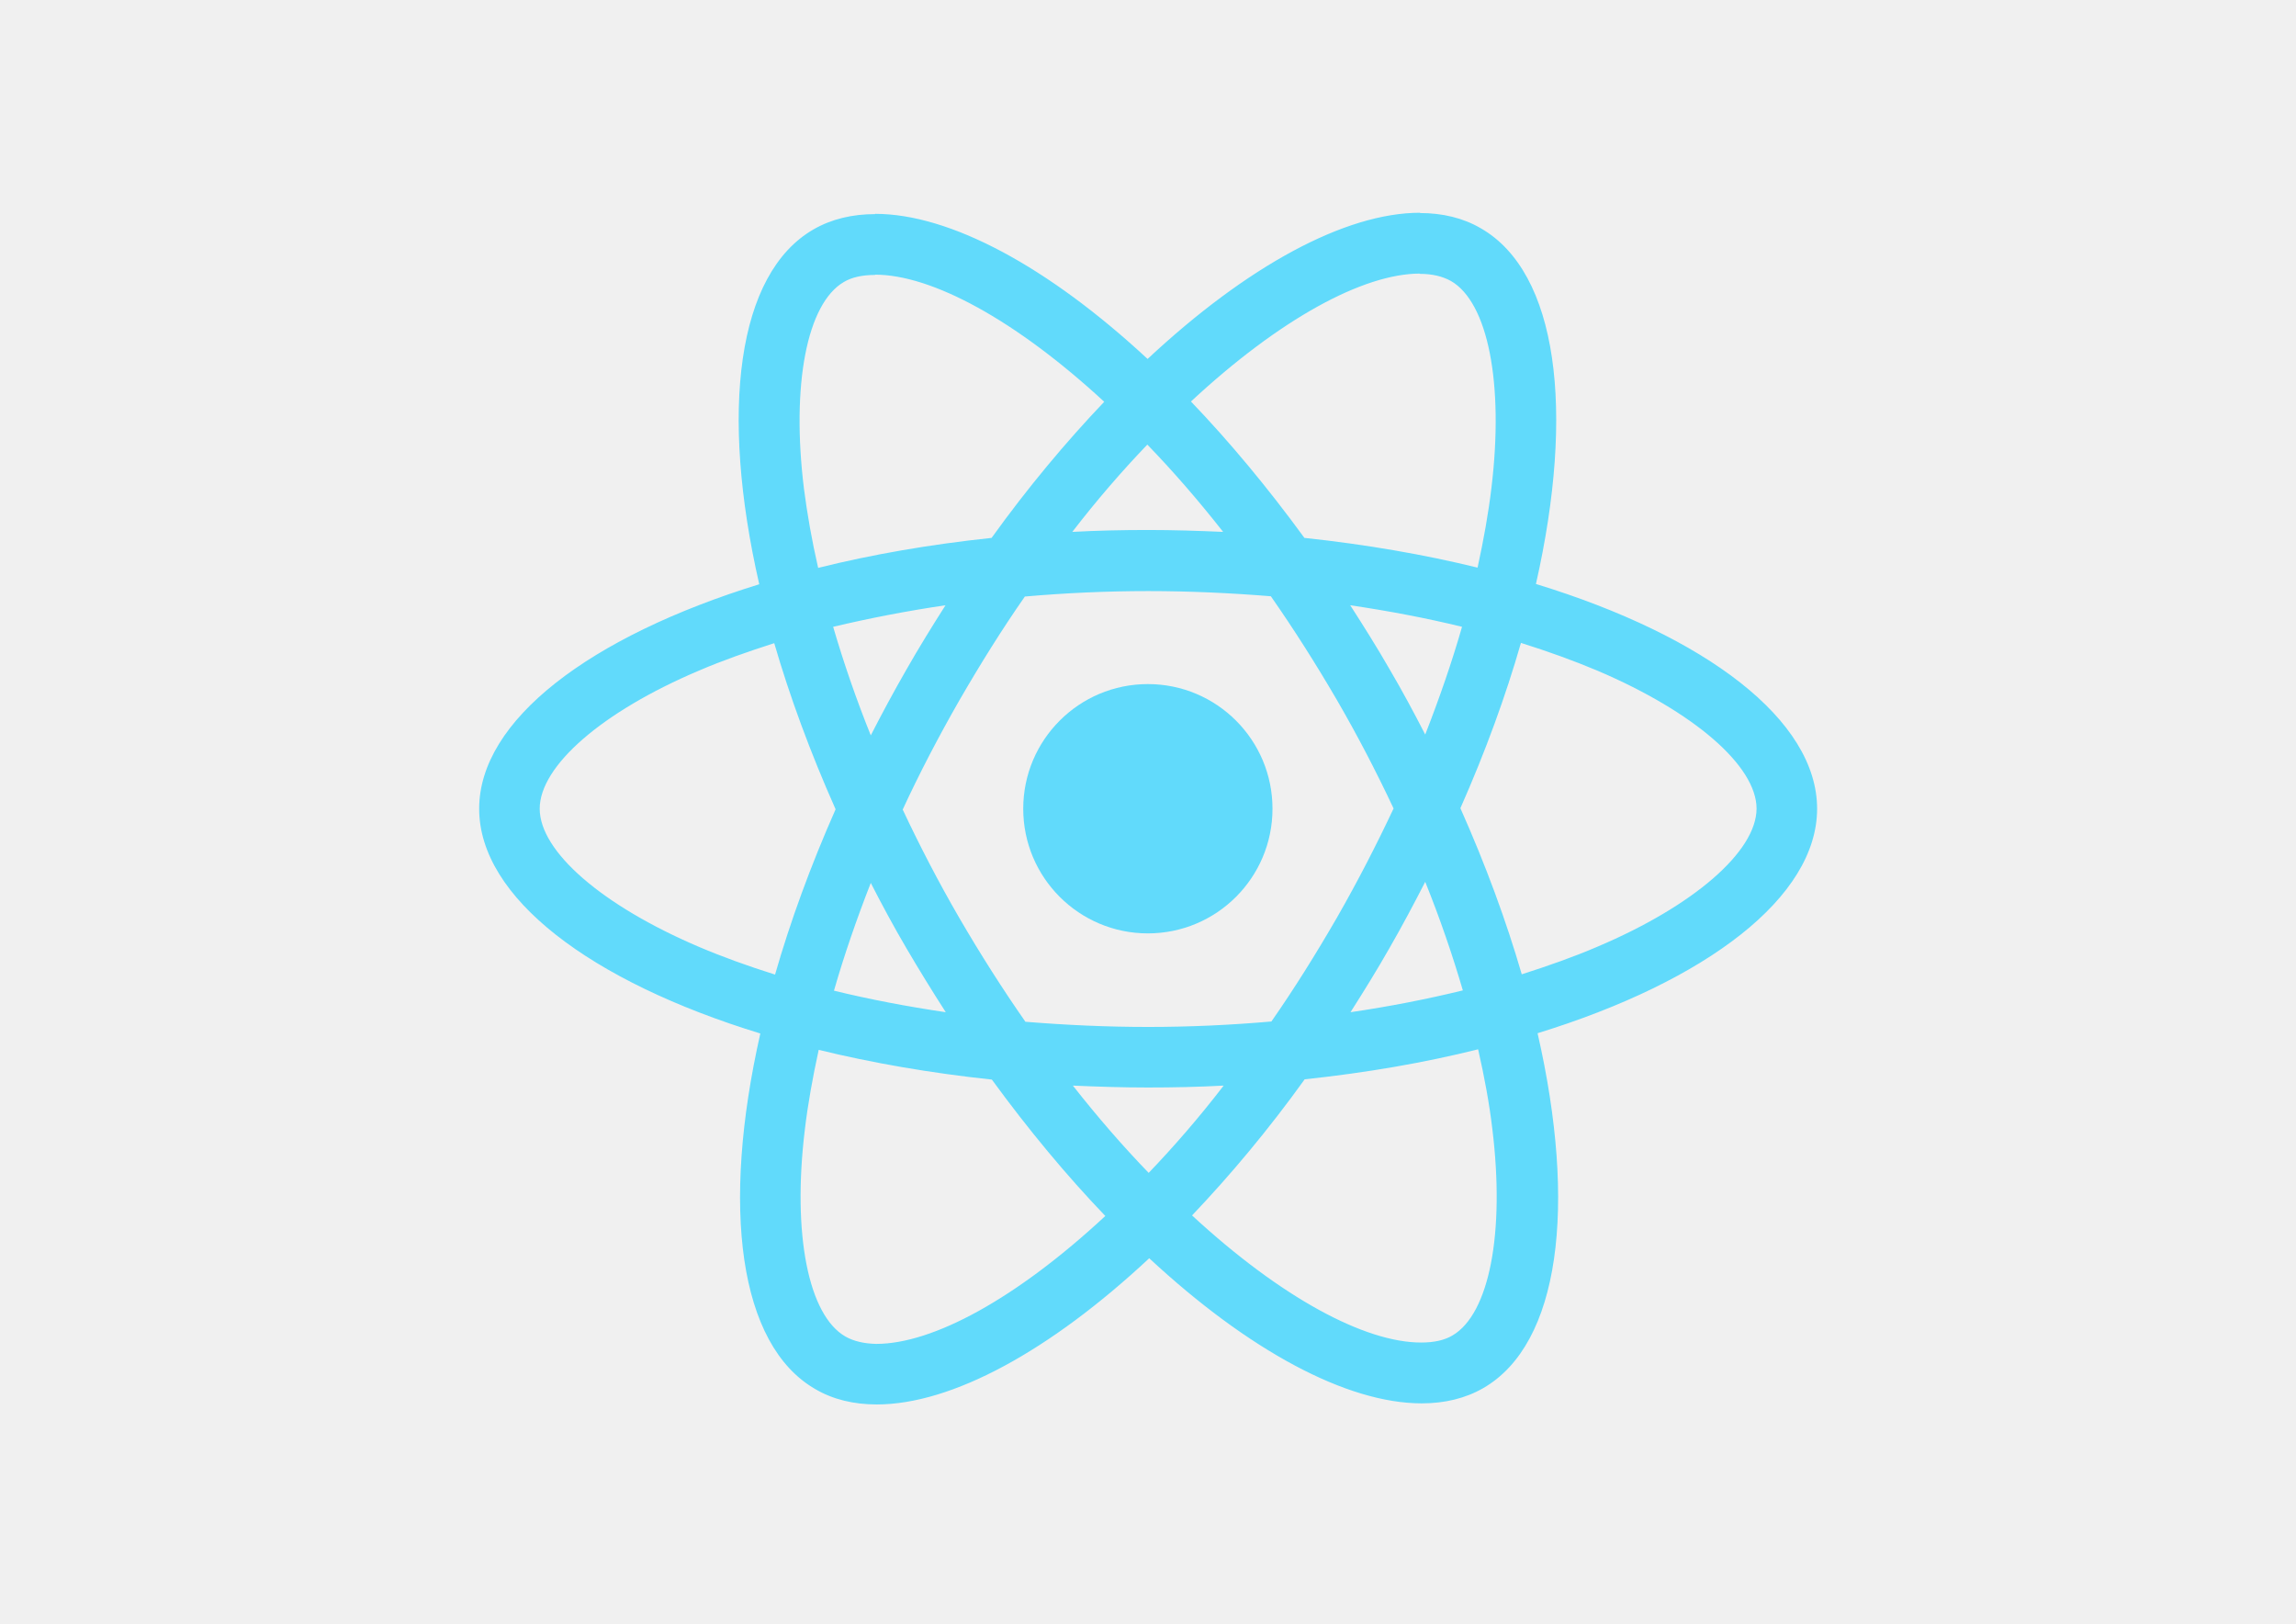
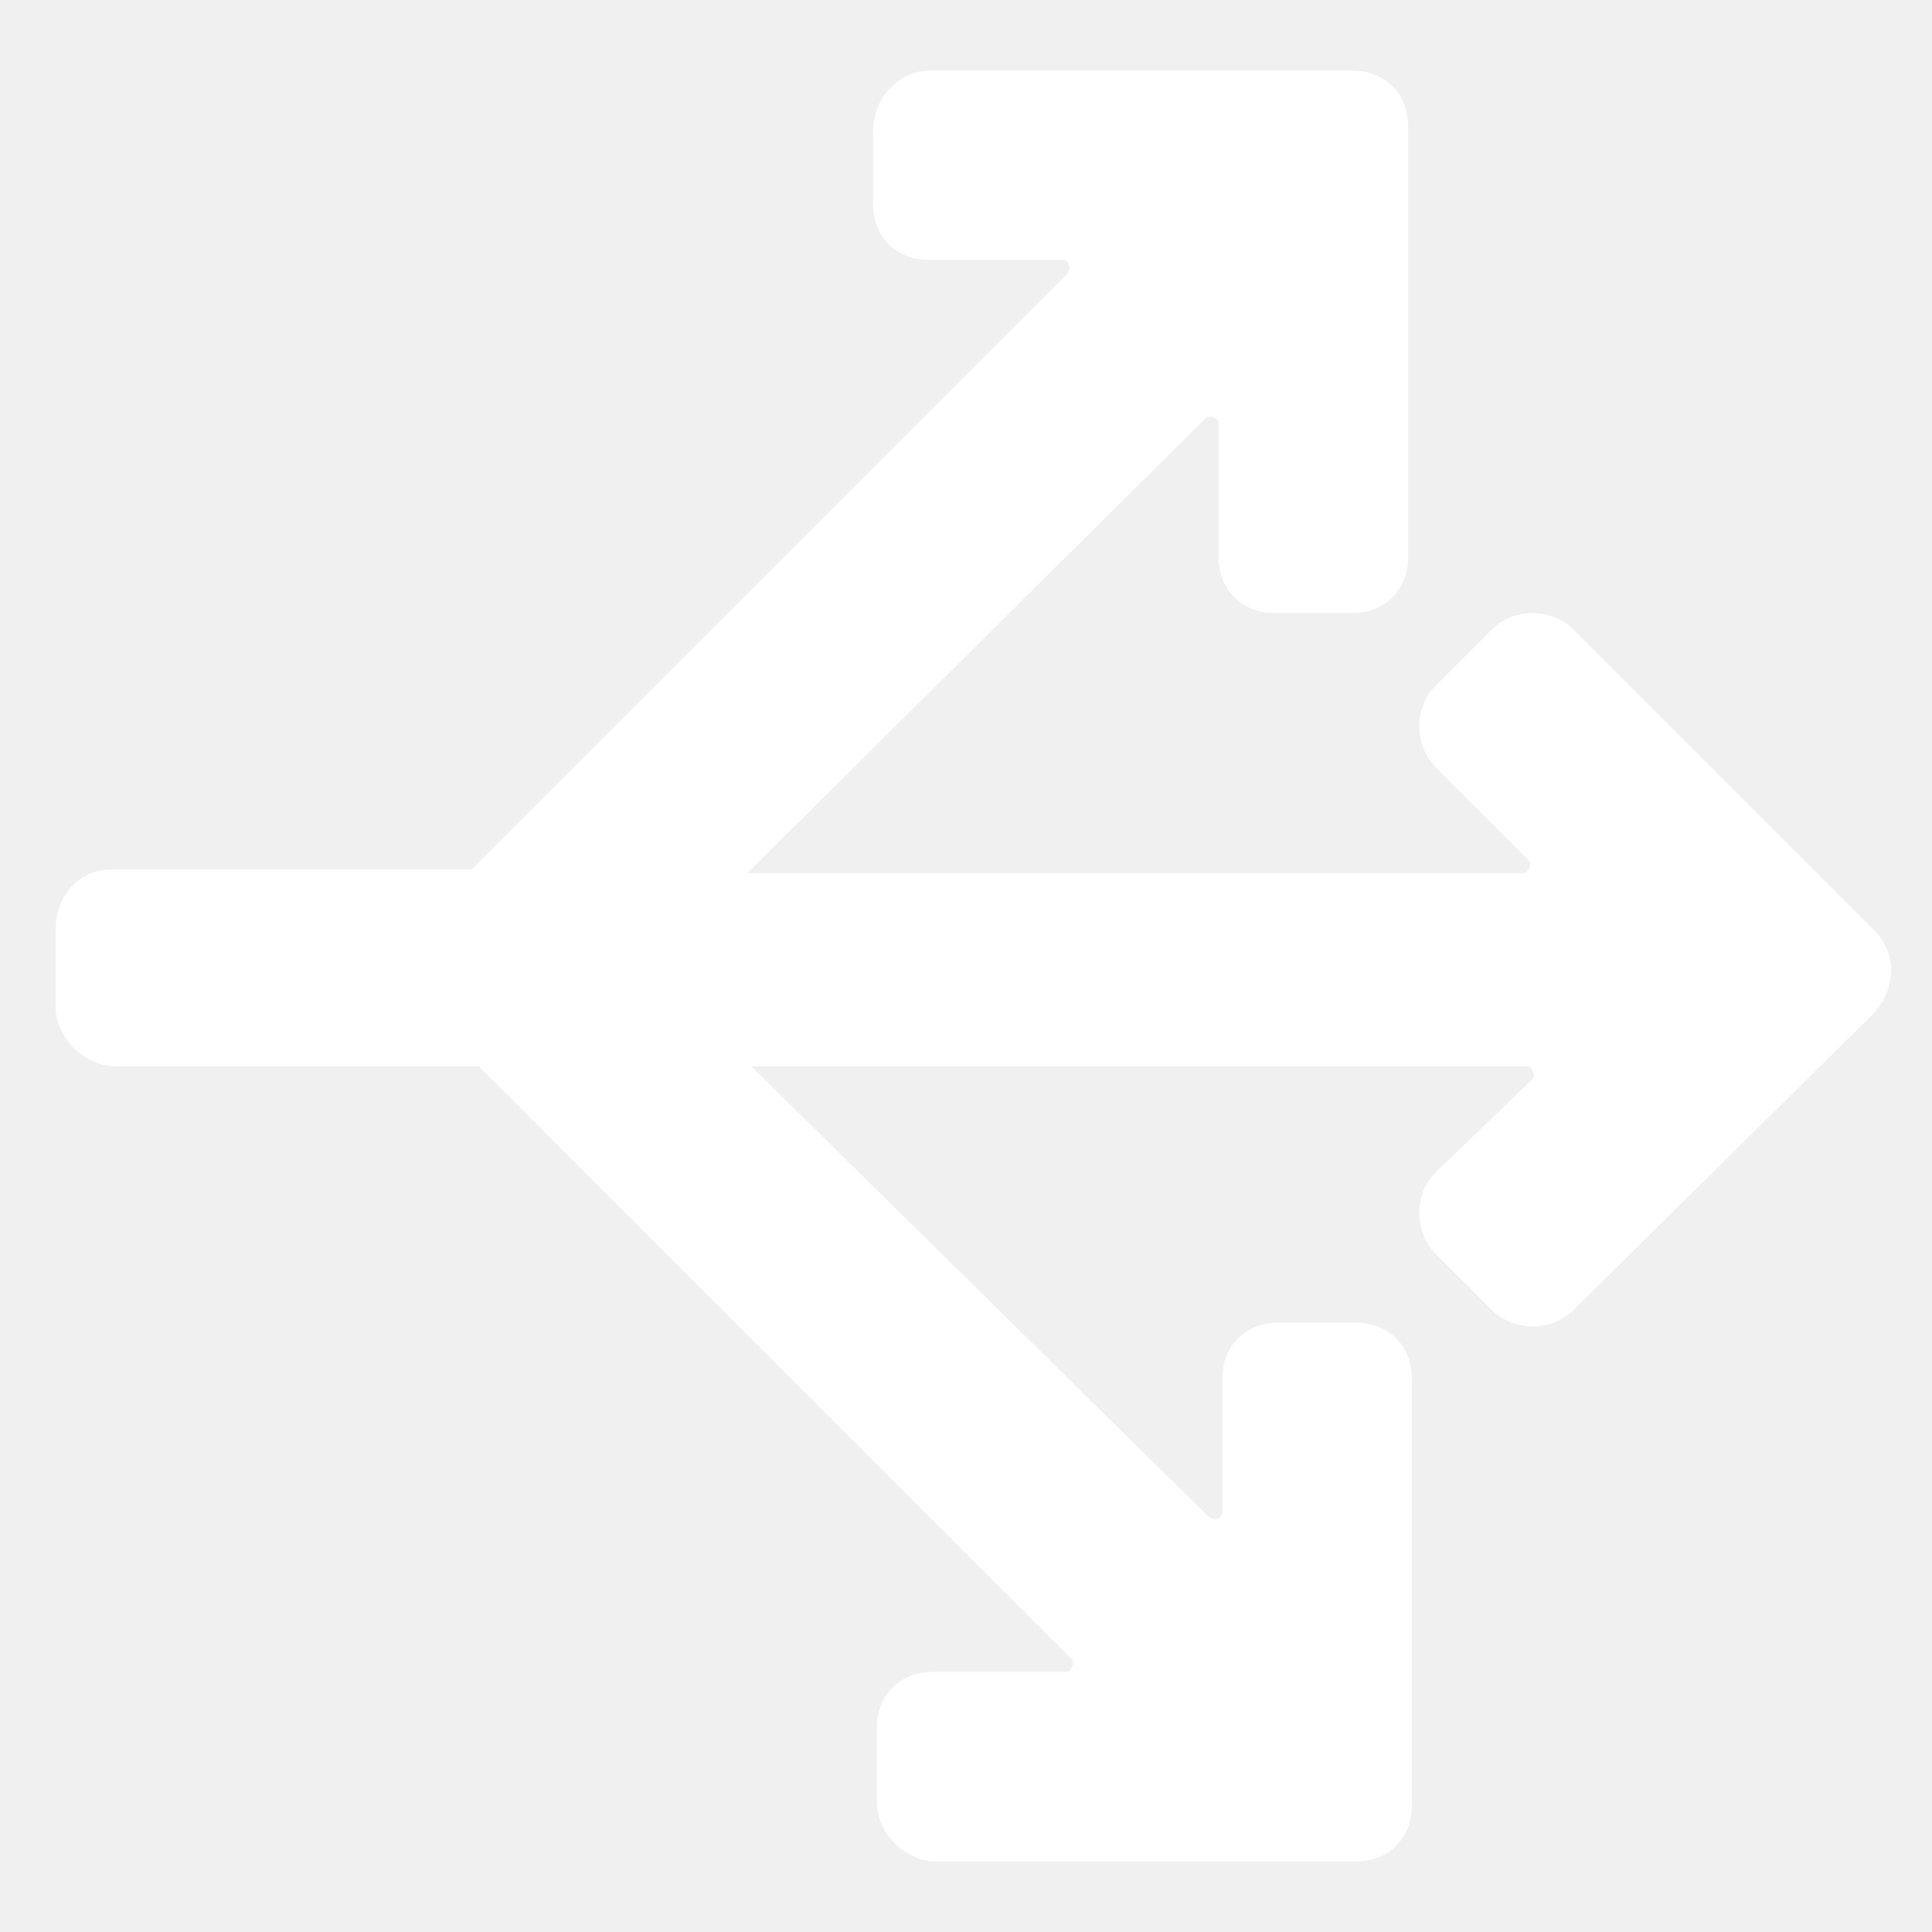
- <svg xmlns="http://www.w3.org/2000/svg" viewBox="0 0 841.9 595.3">
-   <g fill="#61DAFB">
-     <path d="M666.3 296.5c0-32.5-40.7-63.3-103.1-82.4 14.4-63.6 8-114.2-20.2-130.4-6.5-3.8-14.1-5.6-22.4-5.6v22.3c4.6 0 8.3.9 11.4 2.6 13.6 7.8 19.5 37.5 14.9 75.7-1.1 9.4-2.9 19.3-5.1 29.4-19.6-4.8-41-8.5-63.5-10.9-13.5-18.5-27.5-35.3-41.6-50 32.6-30.3 63.2-46.9 84-46.9V78c-27.5 0-63.5 19.6-99.9 53.6-36.4-33.8-72.4-53.2-99.9-53.2v22.3c20.7 0 51.4 16.5 84 46.6-14 14.7-28 31.4-41.3 49.9-22.6 2.4-44 6.1-63.6 11-2.3-10-4-19.7-5.2-29-4.7-38.2 1.1-67.9 14.6-75.8 3-1.8 6.9-2.6 11.5-2.6V78.5c-8.4 0-16 1.8-22.6 5.6-28.1 16.2-34.4 66.7-19.9 130.1-62.2 19.2-102.7 49.9-102.7 82.3 0 32.5 40.7 63.3 103.1 82.4-14.4 63.6-8 114.2 20.2 130.4 6.5 3.8 14.1 5.6 22.5 5.6 27.5 0 63.5-19.6 99.9-53.6 36.4 33.8 72.4 53.2 99.9 53.2 8.4 0 16-1.8 22.6-5.6 28.1-16.2 34.4-66.7 19.9-130.1 62-19.1 102.5-49.9 102.5-82.3zm-130.2-66.7c-3.7 12.9-8.3 26.2-13.5 39.5-4.1-8-8.4-16-13.1-24-4.6-8-9.5-15.8-14.4-23.4 14.2 2.1 27.9 4.7 41 7.9zm-45.8 106.5c-7.8 13.5-15.8 26.3-24.1 38.2-14.9 1.3-30 2-45.2 2-15.1 0-30.2-.7-45-1.9-8.3-11.9-16.4-24.6-24.2-38-7.6-13.1-14.5-26.4-20.8-39.8 6.2-13.4 13.2-26.8 20.7-39.9 7.8-13.5 15.8-26.3 24.1-38.2 14.9-1.3 30-2 45.2-2 15.1 0 30.2.7 45 1.9 8.3 11.9 16.4 24.6 24.2 38 7.6 13.1 14.5 26.4 20.8 39.8-6.3 13.4-13.2 26.8-20.7 39.9zm32.3-13c5.4 13.4 10 26.8 13.8 39.8-13.1 3.2-26.9 5.9-41.2 8 4.9-7.7 9.8-15.6 14.4-23.7 4.6-8 8.9-16.1 13-24.1zM421.2 430c-9.3-9.6-18.6-20.3-27.8-32 9 .4 18.2.7 27.5.7 9.4 0 18.7-.2 27.8-.7-9 11.7-18.3 22.4-27.5 32zm-74.4-58.9c-14.2-2.1-27.9-4.7-41-7.9 3.7-12.9 8.3-26.2 13.5-39.5 4.1 8 8.4 16 13.1 24 4.7 8 9.5 15.8 14.4 23.4zM420.7 163c9.3 9.6 18.6 20.3 27.8 32-9-.4-18.2-.7-27.5-.7-9.4 0-18.7.2-27.8.7 9-11.7 18.3-22.4 27.5-32zm-74 58.9c-4.9 7.7-9.8 15.6-14.4 23.7-4.6 8-8.9 16-13 24-5.4-13.4-10-26.8-13.8-39.8 13.1-3.1 26.9-5.8 41.2-7.9zm-90.5 125.2c-35.4-15.1-58.3-34.9-58.3-50.6 0-15.7 22.9-35.6 58.3-50.6 8.6-3.7 18-7 27.7-10.1 5.7 19.6 13.2 40 22.5 60.9-9.2 20.8-16.6 41.1-22.2 60.6-9.9-3.1-19.3-6.5-28-10.2zM310 490c-13.6-7.8-19.5-37.5-14.9-75.7 1.1-9.4 2.9-19.3 5.1-29.4 19.6 4.8 41 8.5 63.5 10.9 13.5 18.5 27.5 35.3 41.6 50-32.6 30.3-63.2 46.9-84 46.9-4.5-.1-8.3-1-11.3-2.7zm237.2-76.2c4.7 38.2-1.1 67.9-14.6 75.8-3 1.8-6.9 2.6-11.5 2.6-20.7 0-51.4-16.5-84-46.6 14-14.7 28-31.4 41.3-49.9 22.6-2.4 44-6.1 63.6-11 2.3 10.1 4.1 19.8 5.2 29.1zm38.5-66.7c-8.6 3.7-18 7-27.7 10.1-5.7-19.6-13.2-40-22.5-60.9 9.2-20.8 16.6-41.1 22.2-60.6 9.9 3.1 19.3 6.5 28.1 10.2 35.4 15.1 58.3 34.9 58.3 50.6-.1 15.7-23 35.6-58.4 50.6zM320.8 78.4z" />
-     <circle cx="420.9" cy="296.5" r="45.7" />
-     <path d="M520.5 78.1z" />
+ <svg xmlns="http://www.w3.org/2000/svg" fill="#ffffff" width="800px" height="800px" viewBox="0 0 52 52" enable-background="new 0 0 52 52" xml:space="preserve" stroke="#ffffff">
+   <g id="SVGRepo_bgCarrier" stroke-width="0" />
+   <g id="SVGRepo_tracerCarrier" stroke-linecap="round" stroke-linejoin="round" />
+   <g id="SVGRepo_iconCarrier">
+     <path d="M50.1,25.4L42,17.3c-0.4-0.4-1.1-0.4-1.5,0L39,18.8c-0.4,0.4-0.4,1.1,0,1.5l2.5,2.5c0.4,0.4,0.1,1.2-0.5,1.2 H18.9l13.2-13.1c0.4-0.4,1.2-0.1,1.2,0.5v3.6c0,0.6,0.4,1,1,1l2.1,0c0.6,0,1-0.4,1-1V3.4c0-0.6-0.4-1-1-1H25c-0.5,0-1,0.5-1,1.1l0,2 c0,0.6,0.4,1,1,1h3.6c0.6,0,0.9,0.7,0.5,1.2L12.9,23.9H3C2.4,23.9,2,24.4,2,25v2.1c0,0.6,0.6,1.1,1.1,1.1h10l16.1,16.1 c0.4,0.4,0.1,1.2-0.5,1.2h-3.6c-0.6,0-1,0.4-1,1l0,2c0,0.5,0.4,1,1,1.1h11.4c0.6,0,1-0.4,1-1V37.1c0-0.6-0.4-1-1-1l-2.1,0 c-0.6,0-1,0.4-1,1v3.6c0,0.6-0.7,0.9-1.2,0.5L19,28.2h22.1c0.6,0,0.9,0.8,0.5,1.2L39,31.9c-0.4,0.4-0.4,1.1,0,1.5l1.5,1.5 c0.4,0.4,1.1,0.4,1.5,0l8.1-8C50.5,26.4,50.5,25.8,50.1,25.4z" />
  </g>
</svg>
